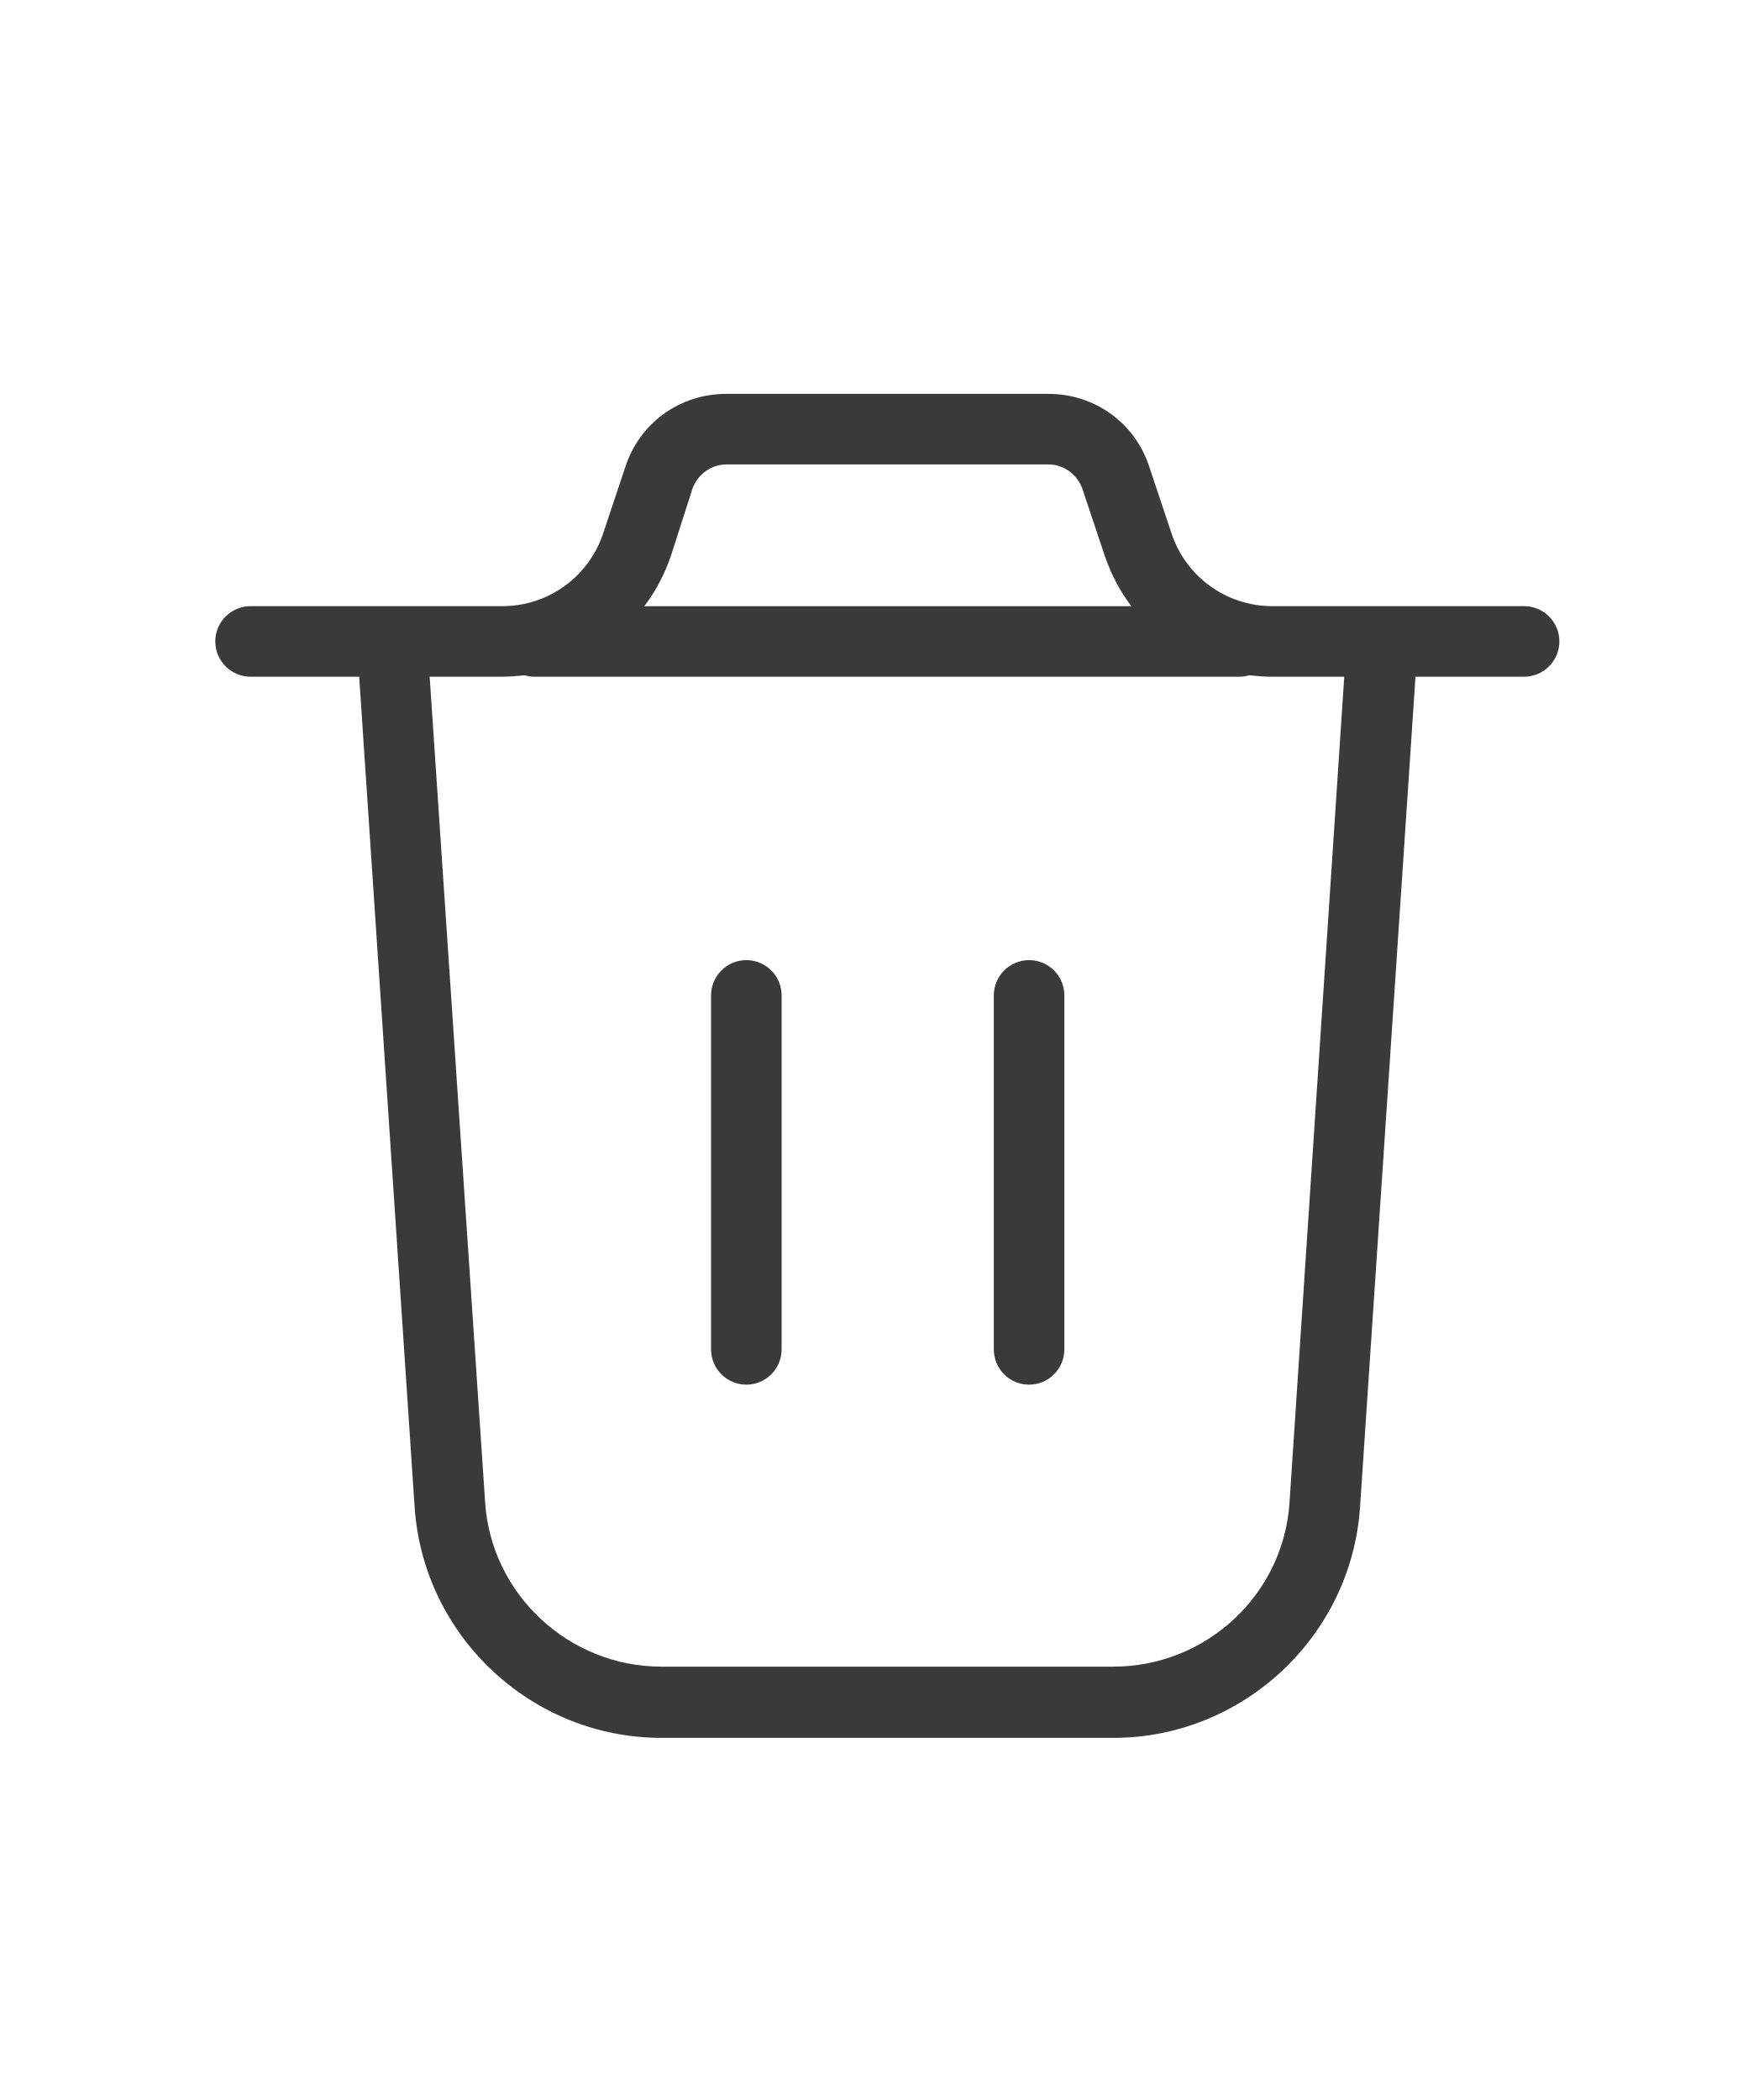
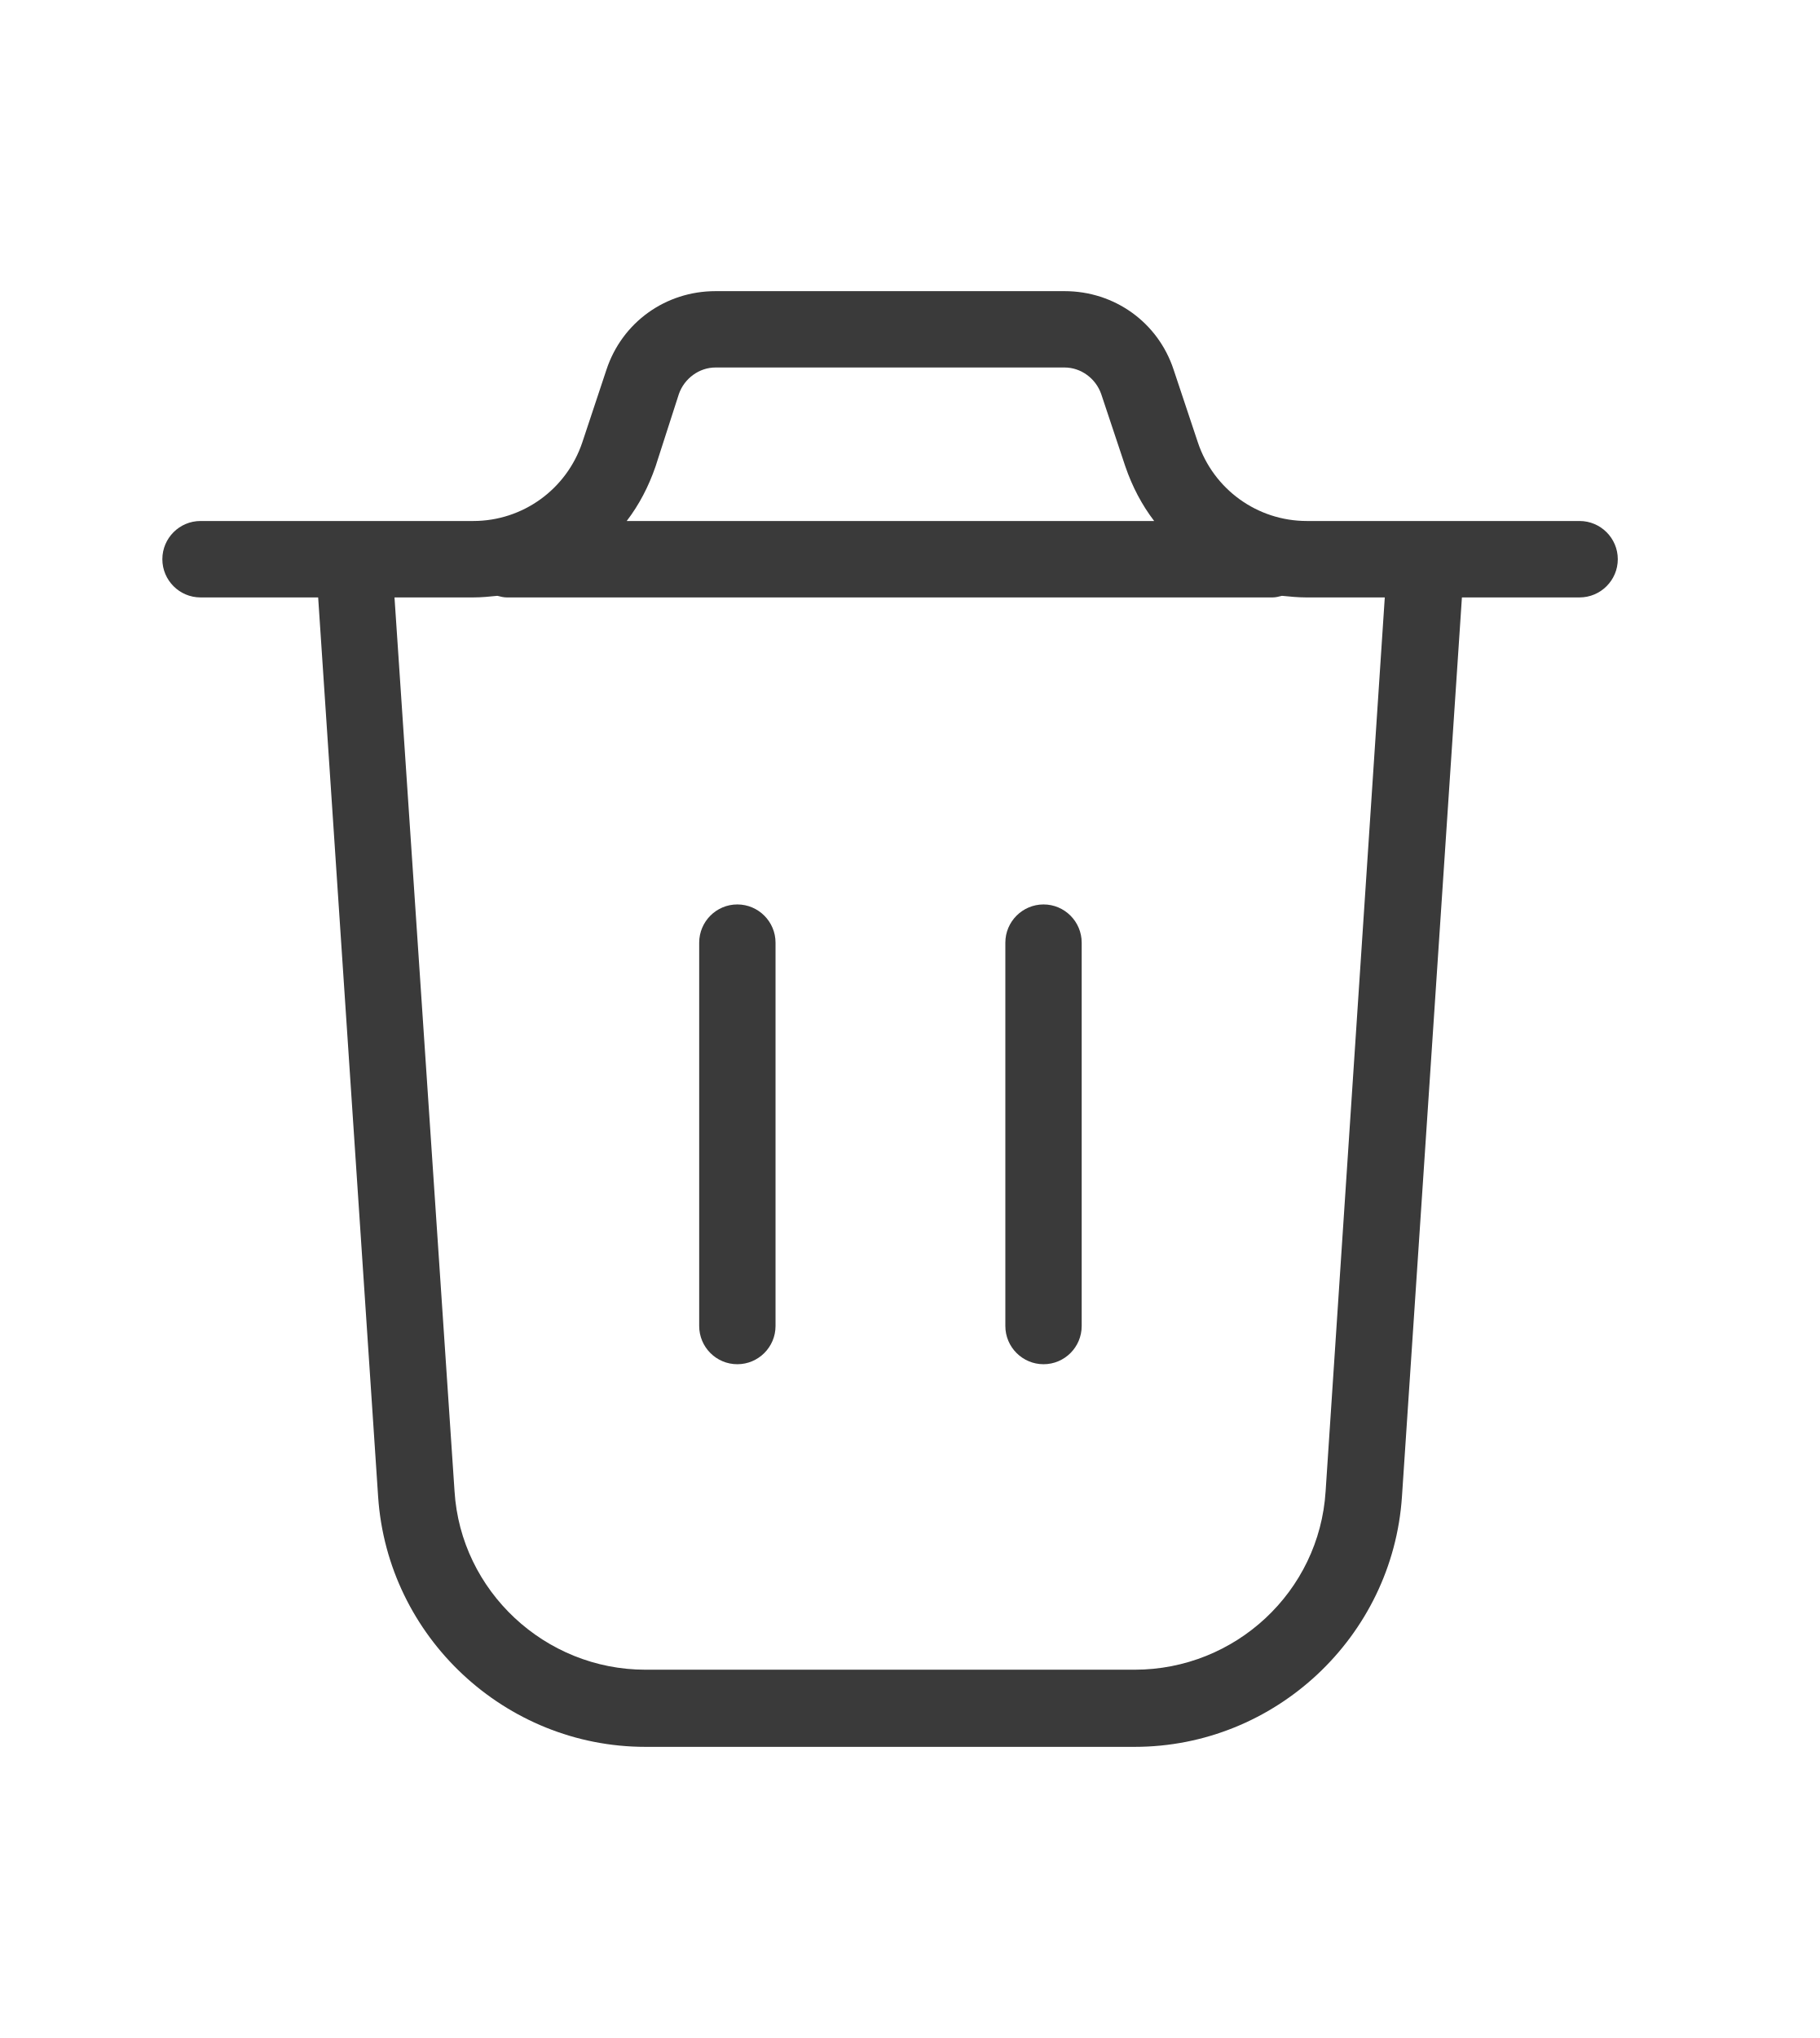
- <svg xmlns="http://www.w3.org/2000/svg" fill="none" height="25" viewBox="0 0 21 25" width="21">
-   <path d="m18.144 7.216h-2.998c-.548 0-1.028-.351-1.199-.865l-.266-.797c-.171-.522-.651-.865-1.199-.865h-3.837c-.548 0-1.028.343-1.199.865l-.266.797c-.171.514-.651.865-1.199.865h-2.998c-.231 0-.42.188-.42.42 0 .231.188.42.42.42h1.293l.66 9.884c.103 1.542 1.396 2.749 2.938 2.749h5.379c1.542 0 2.835-1.208 2.938-2.749l.66-9.884h1.293c.231 0 .42-.188.42-.42 0-.231-.188-.42-.42-.42zm-9.901-1.396c.06-.171.223-.291.403-.291h3.837c.18 0 .343.12.403.291l.266.797c.077.223.18.42.317.6h-5.799c.137-.18.24-.377.317-.6zm7.109 12.06c-.069 1.105-.994 1.961-2.099 1.961h-5.379c-1.105 0-2.03-.865-2.099-1.961l-.66-9.824h.865c.094 0 .18-.009.266-.017.034.009.069.017.103.017h8.42c.034 0 .069-.009.103-.017.086.009.18.017.266.017h.865zm-2.681-6.03v4.214c0 .231-.188.42-.42.42s-.42-.188-.42-.42v-4.214c0-.231.188-.42.42-.42s.42.188.42.42zm-3.366 0v4.214c0 .231-.188.42-.42.42-.231 0-.42-.188-.42-.42v-4.214c0-.231.188-.42.42-.42.231 0 .42.188.42.42z" fill="#3a3a3a" />
+ <svg xmlns="http://www.w3.org/2000/svg" width="25" height="28" viewBox="0 0 25 28" fill="none">
+   <path d="M21.706 7.158H17.959C17.273 7.158 16.674 6.719 16.46 6.077L16.128 5.081C15.914 4.428 15.314 4 14.629 4H9.832C9.147 4 8.548 4.428 8.333 5.081L8.002 6.077C7.787 6.719 7.188 7.158 6.503 7.158H2.755C2.466 7.158 2.231 7.394 2.231 7.683C2.231 7.972 2.466 8.208 2.755 8.208H4.372L5.196 20.563C5.325 22.49 6.942 24 8.869 24H15.592C17.52 24 19.136 22.49 19.265 20.563L20.089 8.208H21.706C21.995 8.208 22.231 7.972 22.231 7.683C22.231 7.394 21.995 7.158 21.706 7.158ZM9.329 5.413C9.404 5.199 9.608 5.049 9.832 5.049H14.629C14.854 5.049 15.057 5.199 15.132 5.413L15.464 6.409C15.56 6.687 15.689 6.934 15.86 7.158H8.612C8.783 6.934 8.912 6.687 9.008 6.409L9.329 5.413ZM18.216 20.488C18.13 21.869 16.974 22.94 15.592 22.94H8.869C7.488 22.94 6.331 21.859 6.246 20.488L5.421 8.208H6.503C6.62 8.208 6.727 8.197 6.835 8.186C6.877 8.197 6.92 8.208 6.963 8.208H17.488C17.53 8.208 17.573 8.197 17.616 8.186C17.723 8.197 17.841 8.208 17.948 8.208H19.029L18.216 20.488ZM14.864 12.951V18.218C14.864 18.508 14.629 18.743 14.34 18.743C14.051 18.743 13.815 18.508 13.815 18.218V12.951C13.815 12.662 14.051 12.426 14.34 12.426C14.629 12.426 14.864 12.662 14.864 12.951ZM10.657 12.951V18.218C10.657 18.508 10.421 18.743 10.132 18.743C9.843 18.743 9.608 18.508 9.608 18.218V12.951C9.608 12.662 9.843 12.426 10.132 12.426C10.421 12.426 10.657 12.662 10.657 12.951Z" fill="#3A3A3A" />
</svg>
